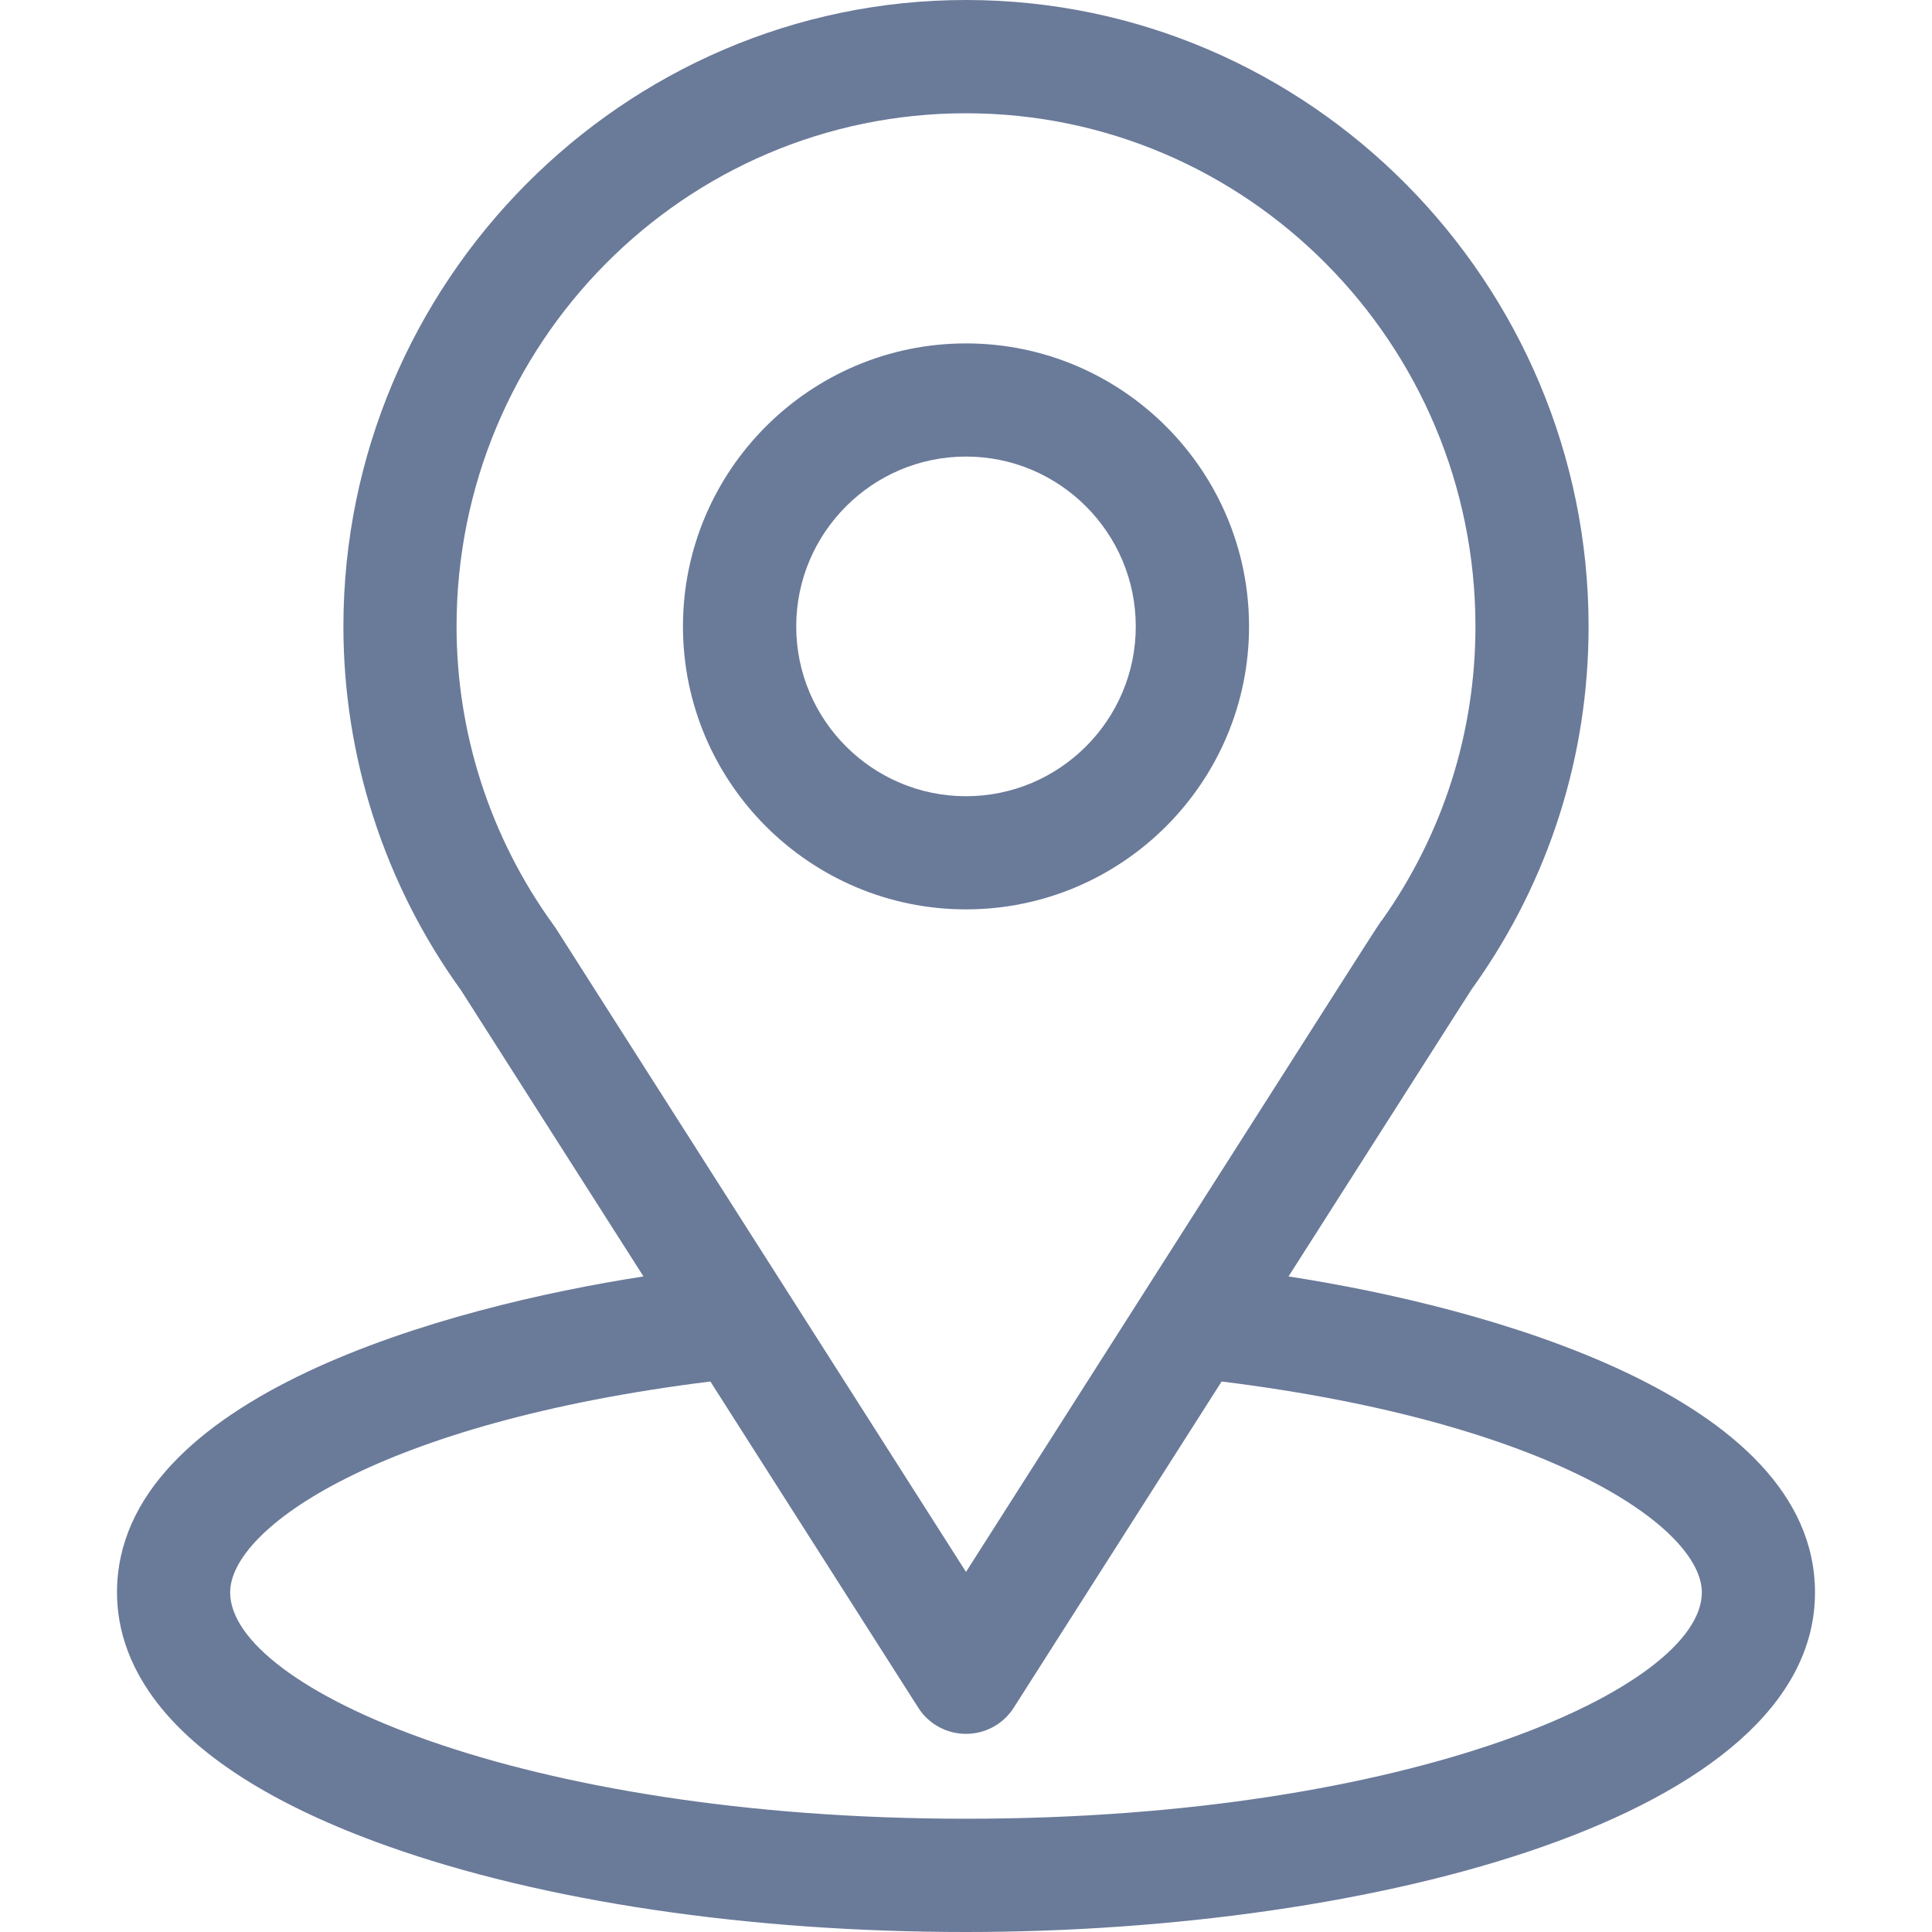
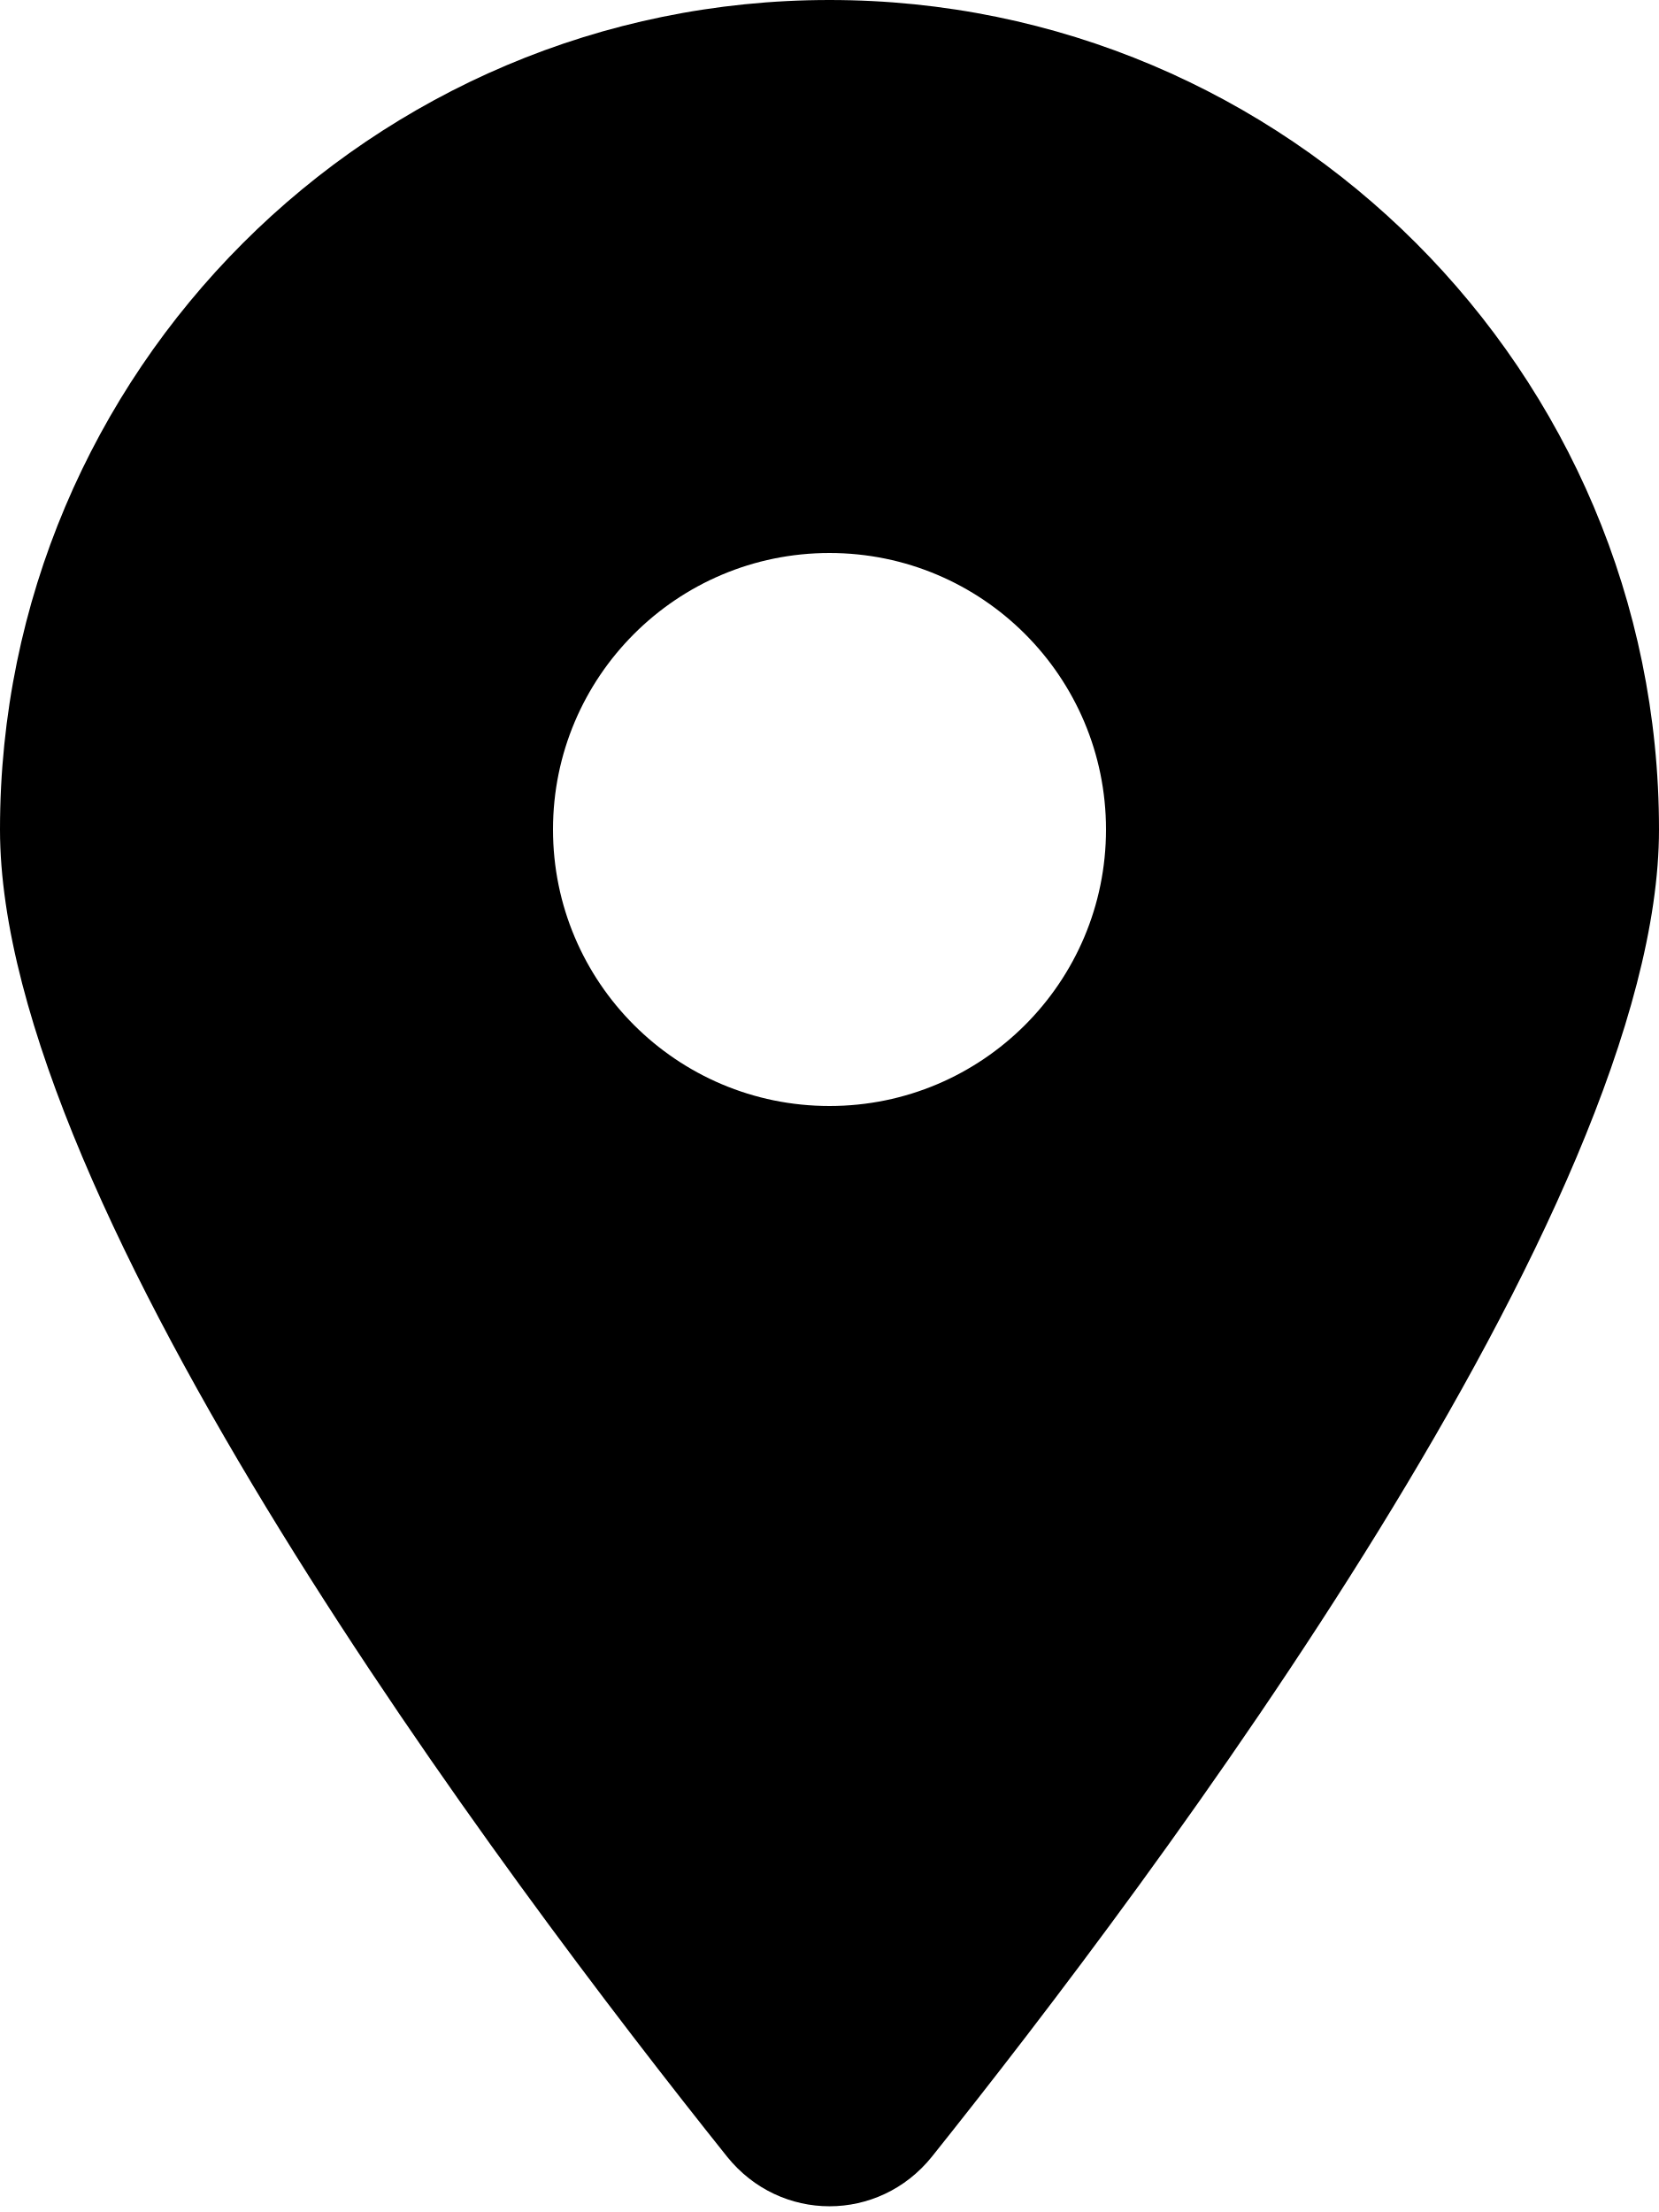
- <svg xmlns="http://www.w3.org/2000/svg" width="16" height="16" viewBox="0 0 16 16" fill="none">
-   <path d="M10.671 10.571C12.374 7.9 12.16 8.233 12.209 8.163C12.829 7.289 13.156 6.26 13.156 5.188C13.156 2.343 10.848 0 8 0C5.161 0 2.844 2.338 2.844 5.188C2.844 6.259 3.178 7.315 3.818 8.201L5.329 10.571C3.714 10.82 0.969 11.559 0.969 13.188C0.969 13.781 1.356 14.627 3.202 15.286C4.491 15.746 6.195 16 8 16C11.376 16 15.031 15.048 15.031 13.188C15.031 11.559 12.289 10.82 10.671 10.571ZM4.602 7.686C4.596 7.678 4.591 7.67 4.585 7.662C4.053 6.929 3.781 6.061 3.781 5.188C3.781 2.843 5.669 0.938 8 0.938C10.326 0.938 12.219 2.844 12.219 5.188C12.219 6.062 11.953 6.901 11.449 7.615C11.403 7.674 11.639 7.308 8 13.018L4.602 7.686ZM8 15.062C4.313 15.062 1.906 13.979 1.906 13.188C1.906 12.656 3.143 11.781 5.883 11.441L7.605 14.143C7.691 14.278 7.84 14.359 8 14.359C8.16 14.359 8.309 14.278 8.395 14.143L10.117 11.441C12.857 11.781 14.094 12.656 14.094 13.188C14.094 13.972 11.709 15.062 8 15.062Z" fill="#6A7A99" />
-   <path d="M8 2.844C6.708 2.844 5.656 3.895 5.656 5.188C5.656 6.48 6.708 7.531 8 7.531C9.292 7.531 10.344 6.48 10.344 5.188C10.344 3.895 9.292 2.844 8 2.844ZM8 6.594C7.225 6.594 6.594 5.963 6.594 5.188C6.594 4.412 7.225 3.781 8 3.781C8.775 3.781 9.406 4.412 9.406 5.188C9.406 5.963 8.775 6.594 8 6.594Z" fill="#6A7A99" />
+ <svg xmlns="http://www.w3.org/2000/svg" viewBox="0 0 384 512">
+   <path d="M215.7 499.2C267 435 384 279.4 384 192C384 86 298 0 192 0S0 86 0 192c0 87.4 117 243 168.3 307.2c12.3 15.3 35.1 15.3 47.4 0zM192 128a64 64 0 1 1 0 128 64 64 0 1 1 0-128z" />
</svg>
